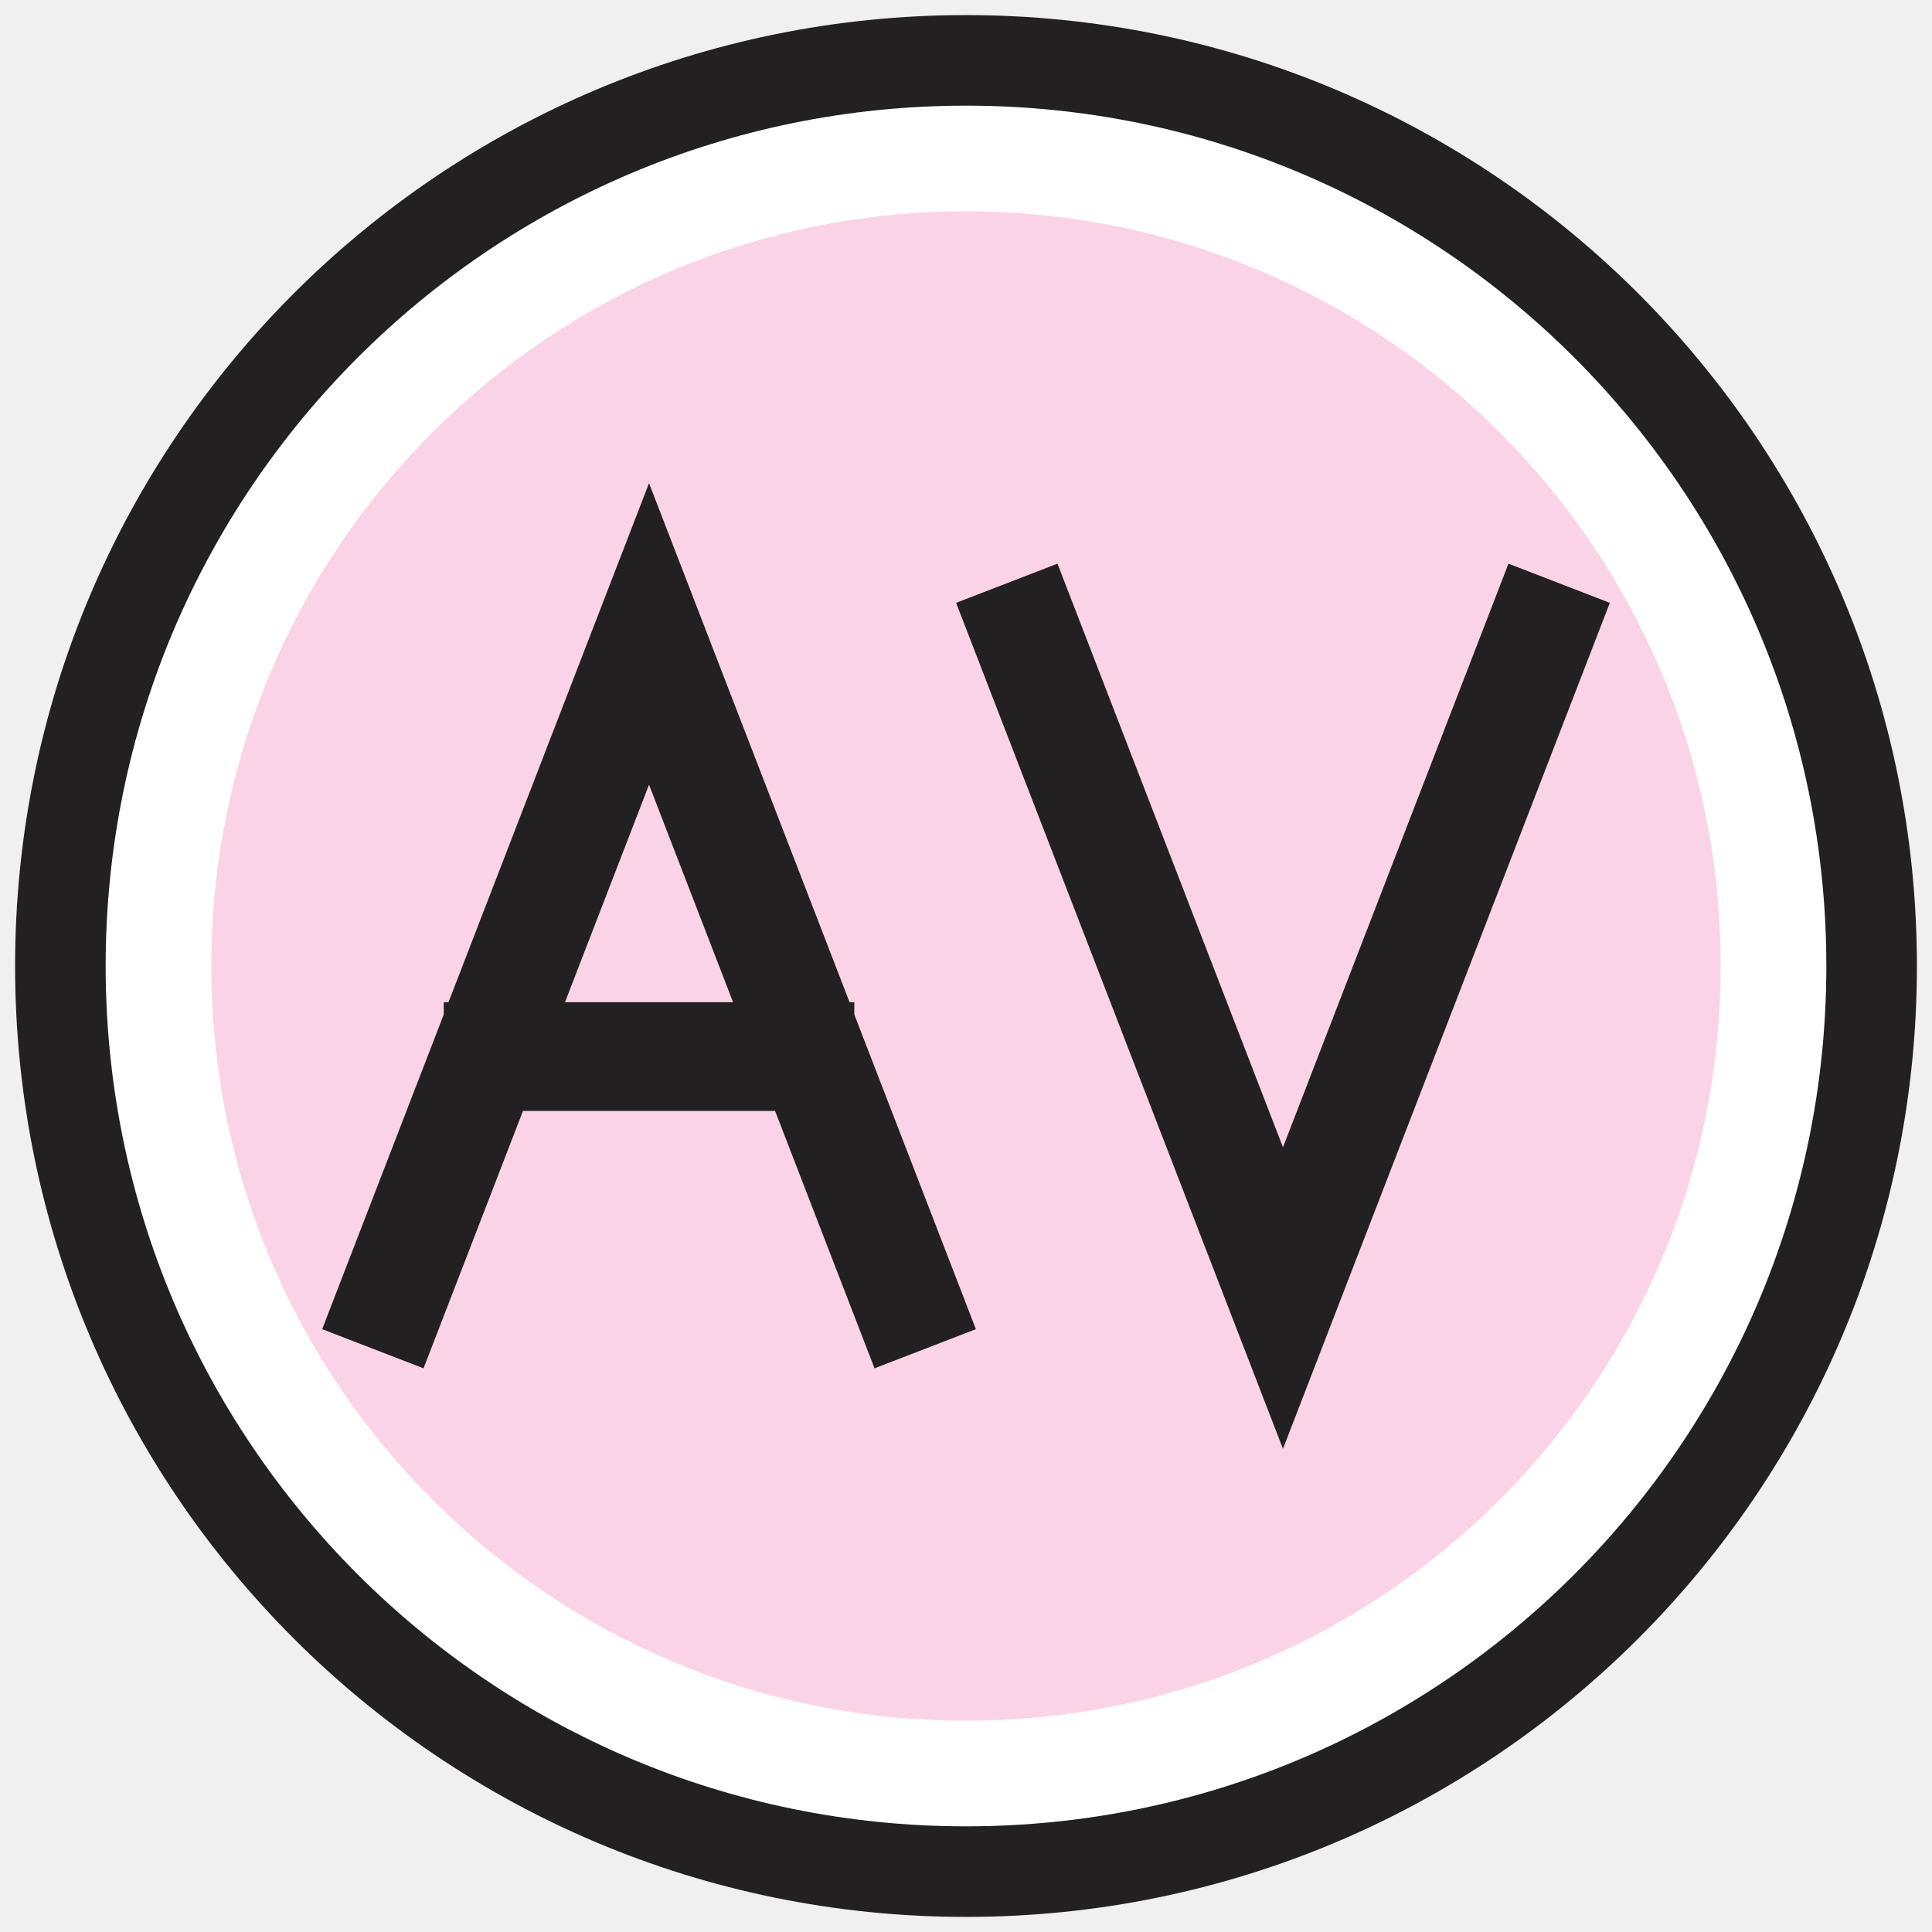
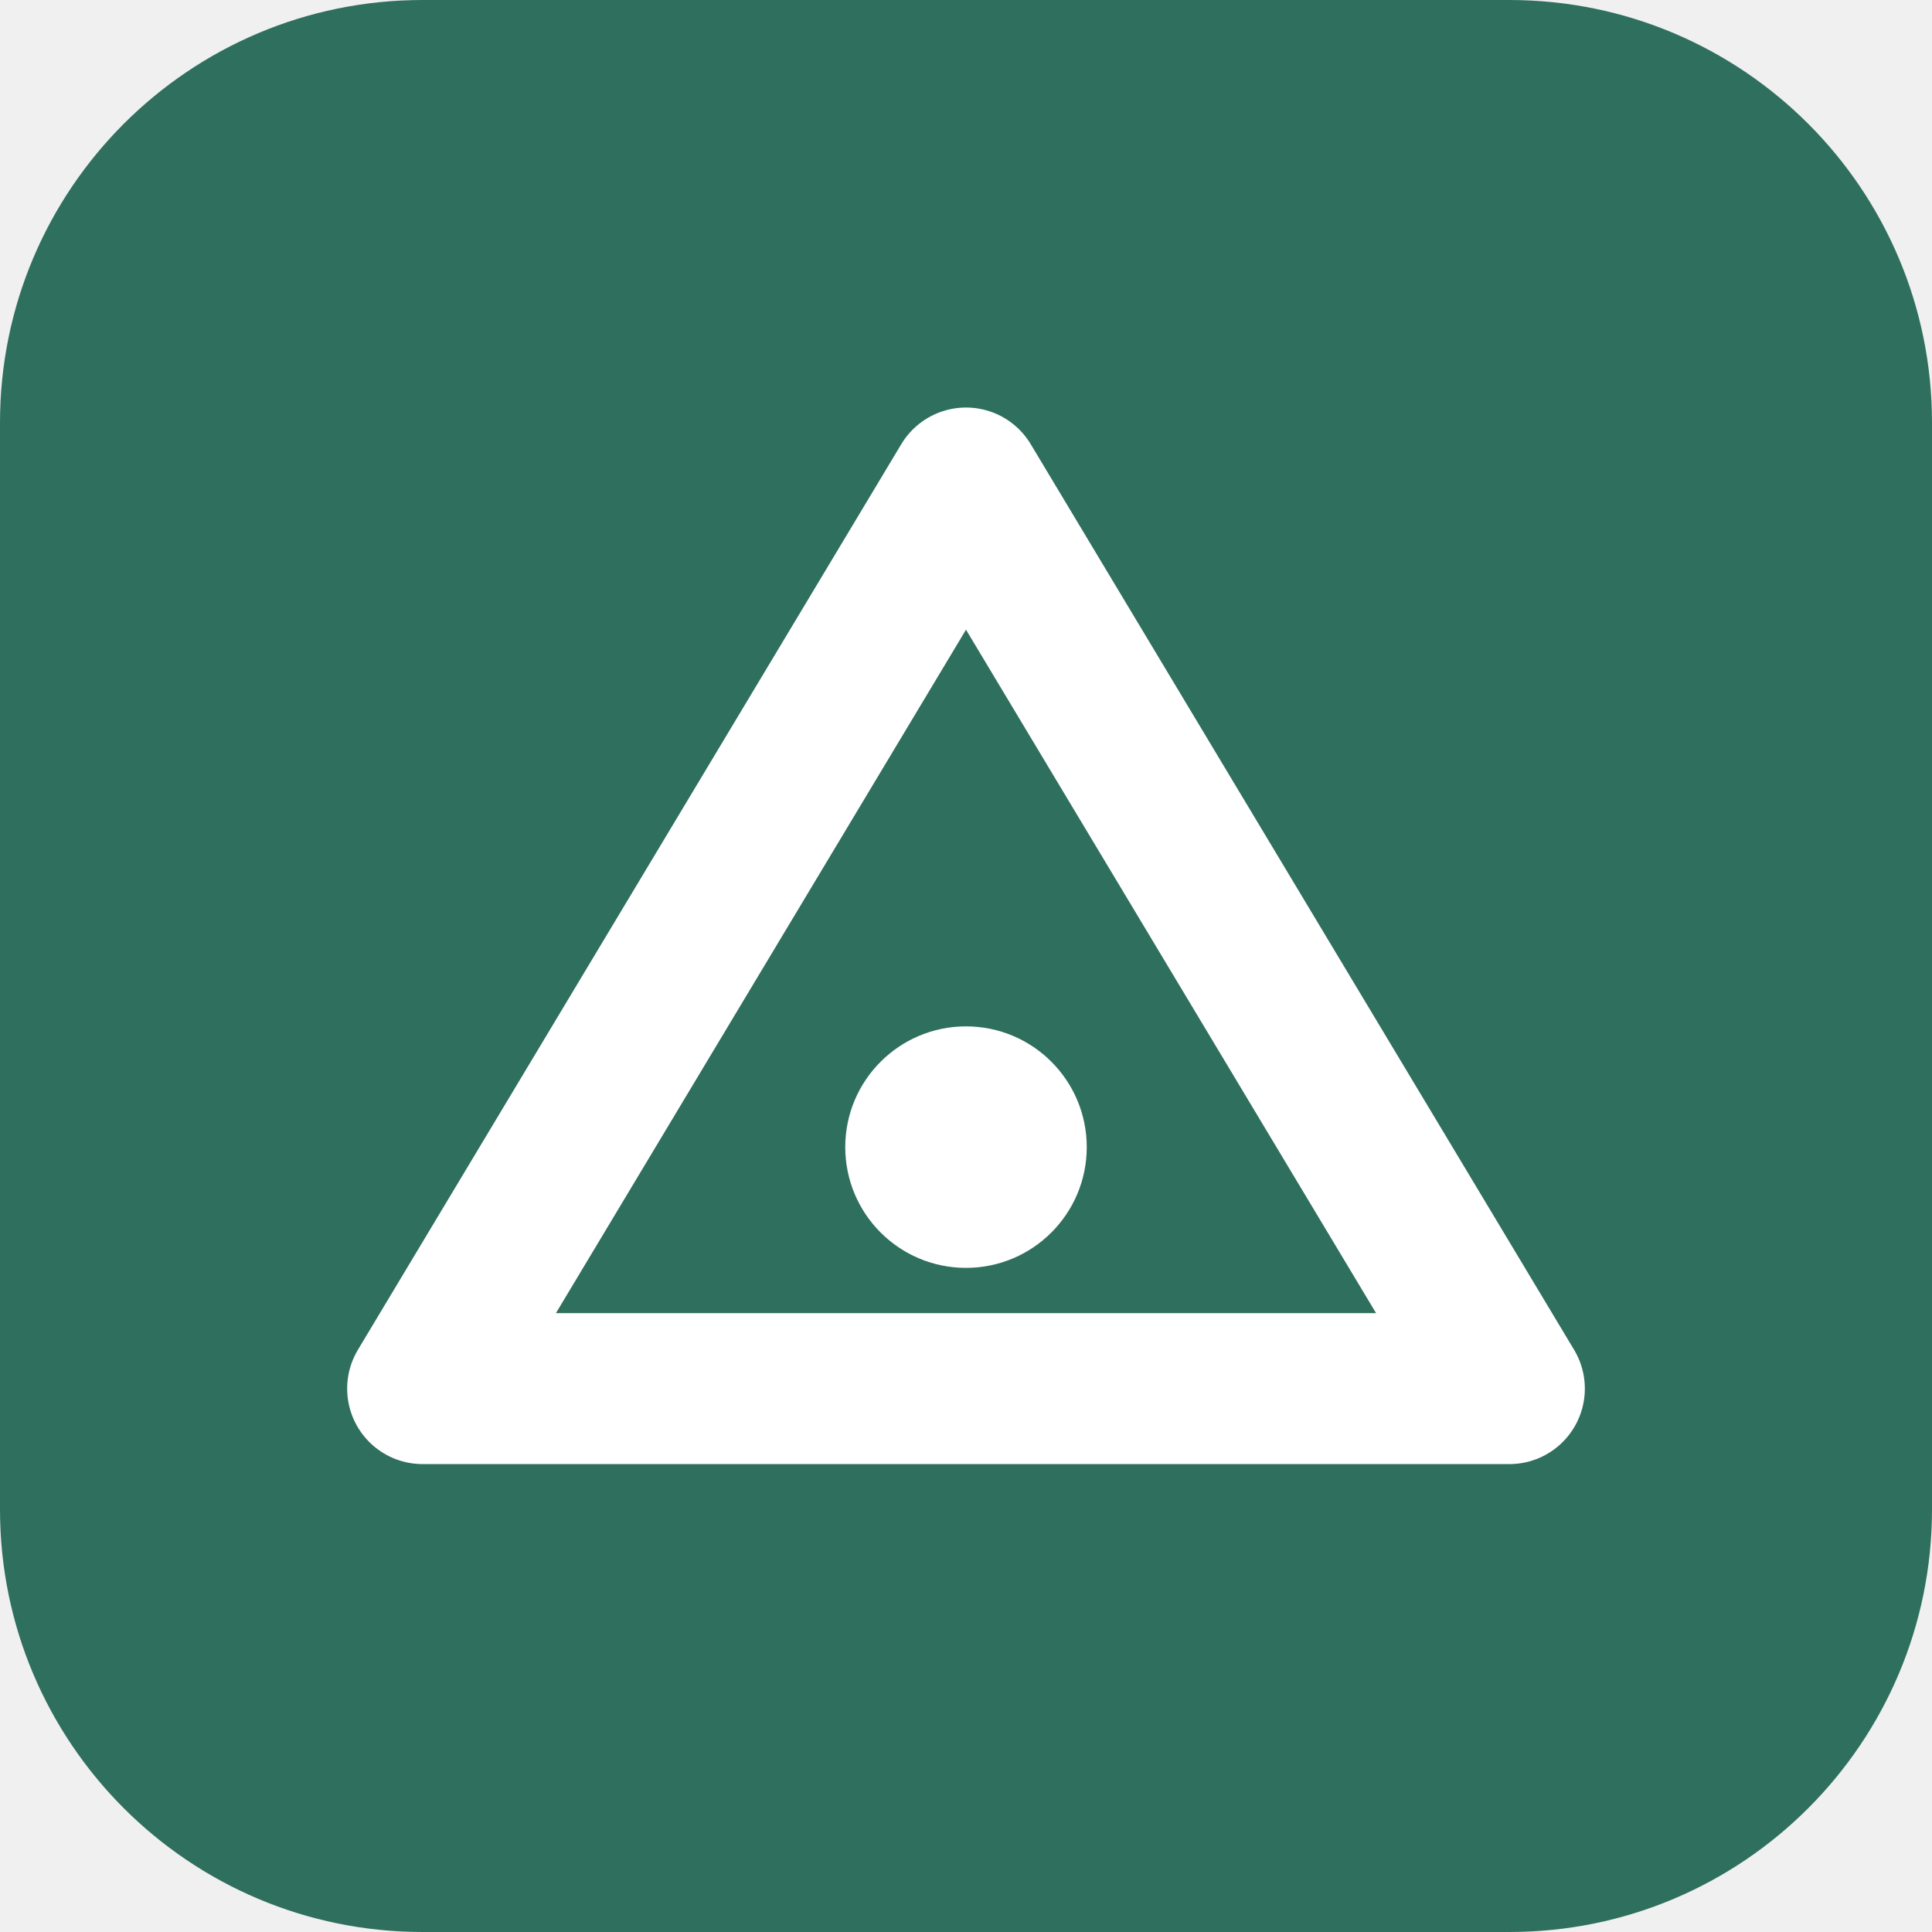
<svg xmlns="http://www.w3.org/2000/svg" viewBox="0 0 64 64">
-   <circle cx="32" cy="32" r="30" fill="#FFFFFF" stroke="#222020" stroke-width="3" />
-   <circle cx="32" cy="32" r="25" fill="#FAD4E6" />
-   <path d="M13 43 L21.5 21 L30 43 M16.5 35 H26.5 M34 21 L42.5 43 L51 21" fill="none" stroke="#222020" stroke-width="3.6" stroke-linecap="square" stroke-linejoin="miter" />
+   <rect width="64" height="64" rx="14" fill="#2f6f5e" />
+   <path d="M14 46 L32 16 L50 46 Z" fill="none" stroke="#ffffff" stroke-width="5" stroke-linejoin="round" />
+   <circle cx="32" cy="38" r="4" fill="#ffffff" />
</svg>
